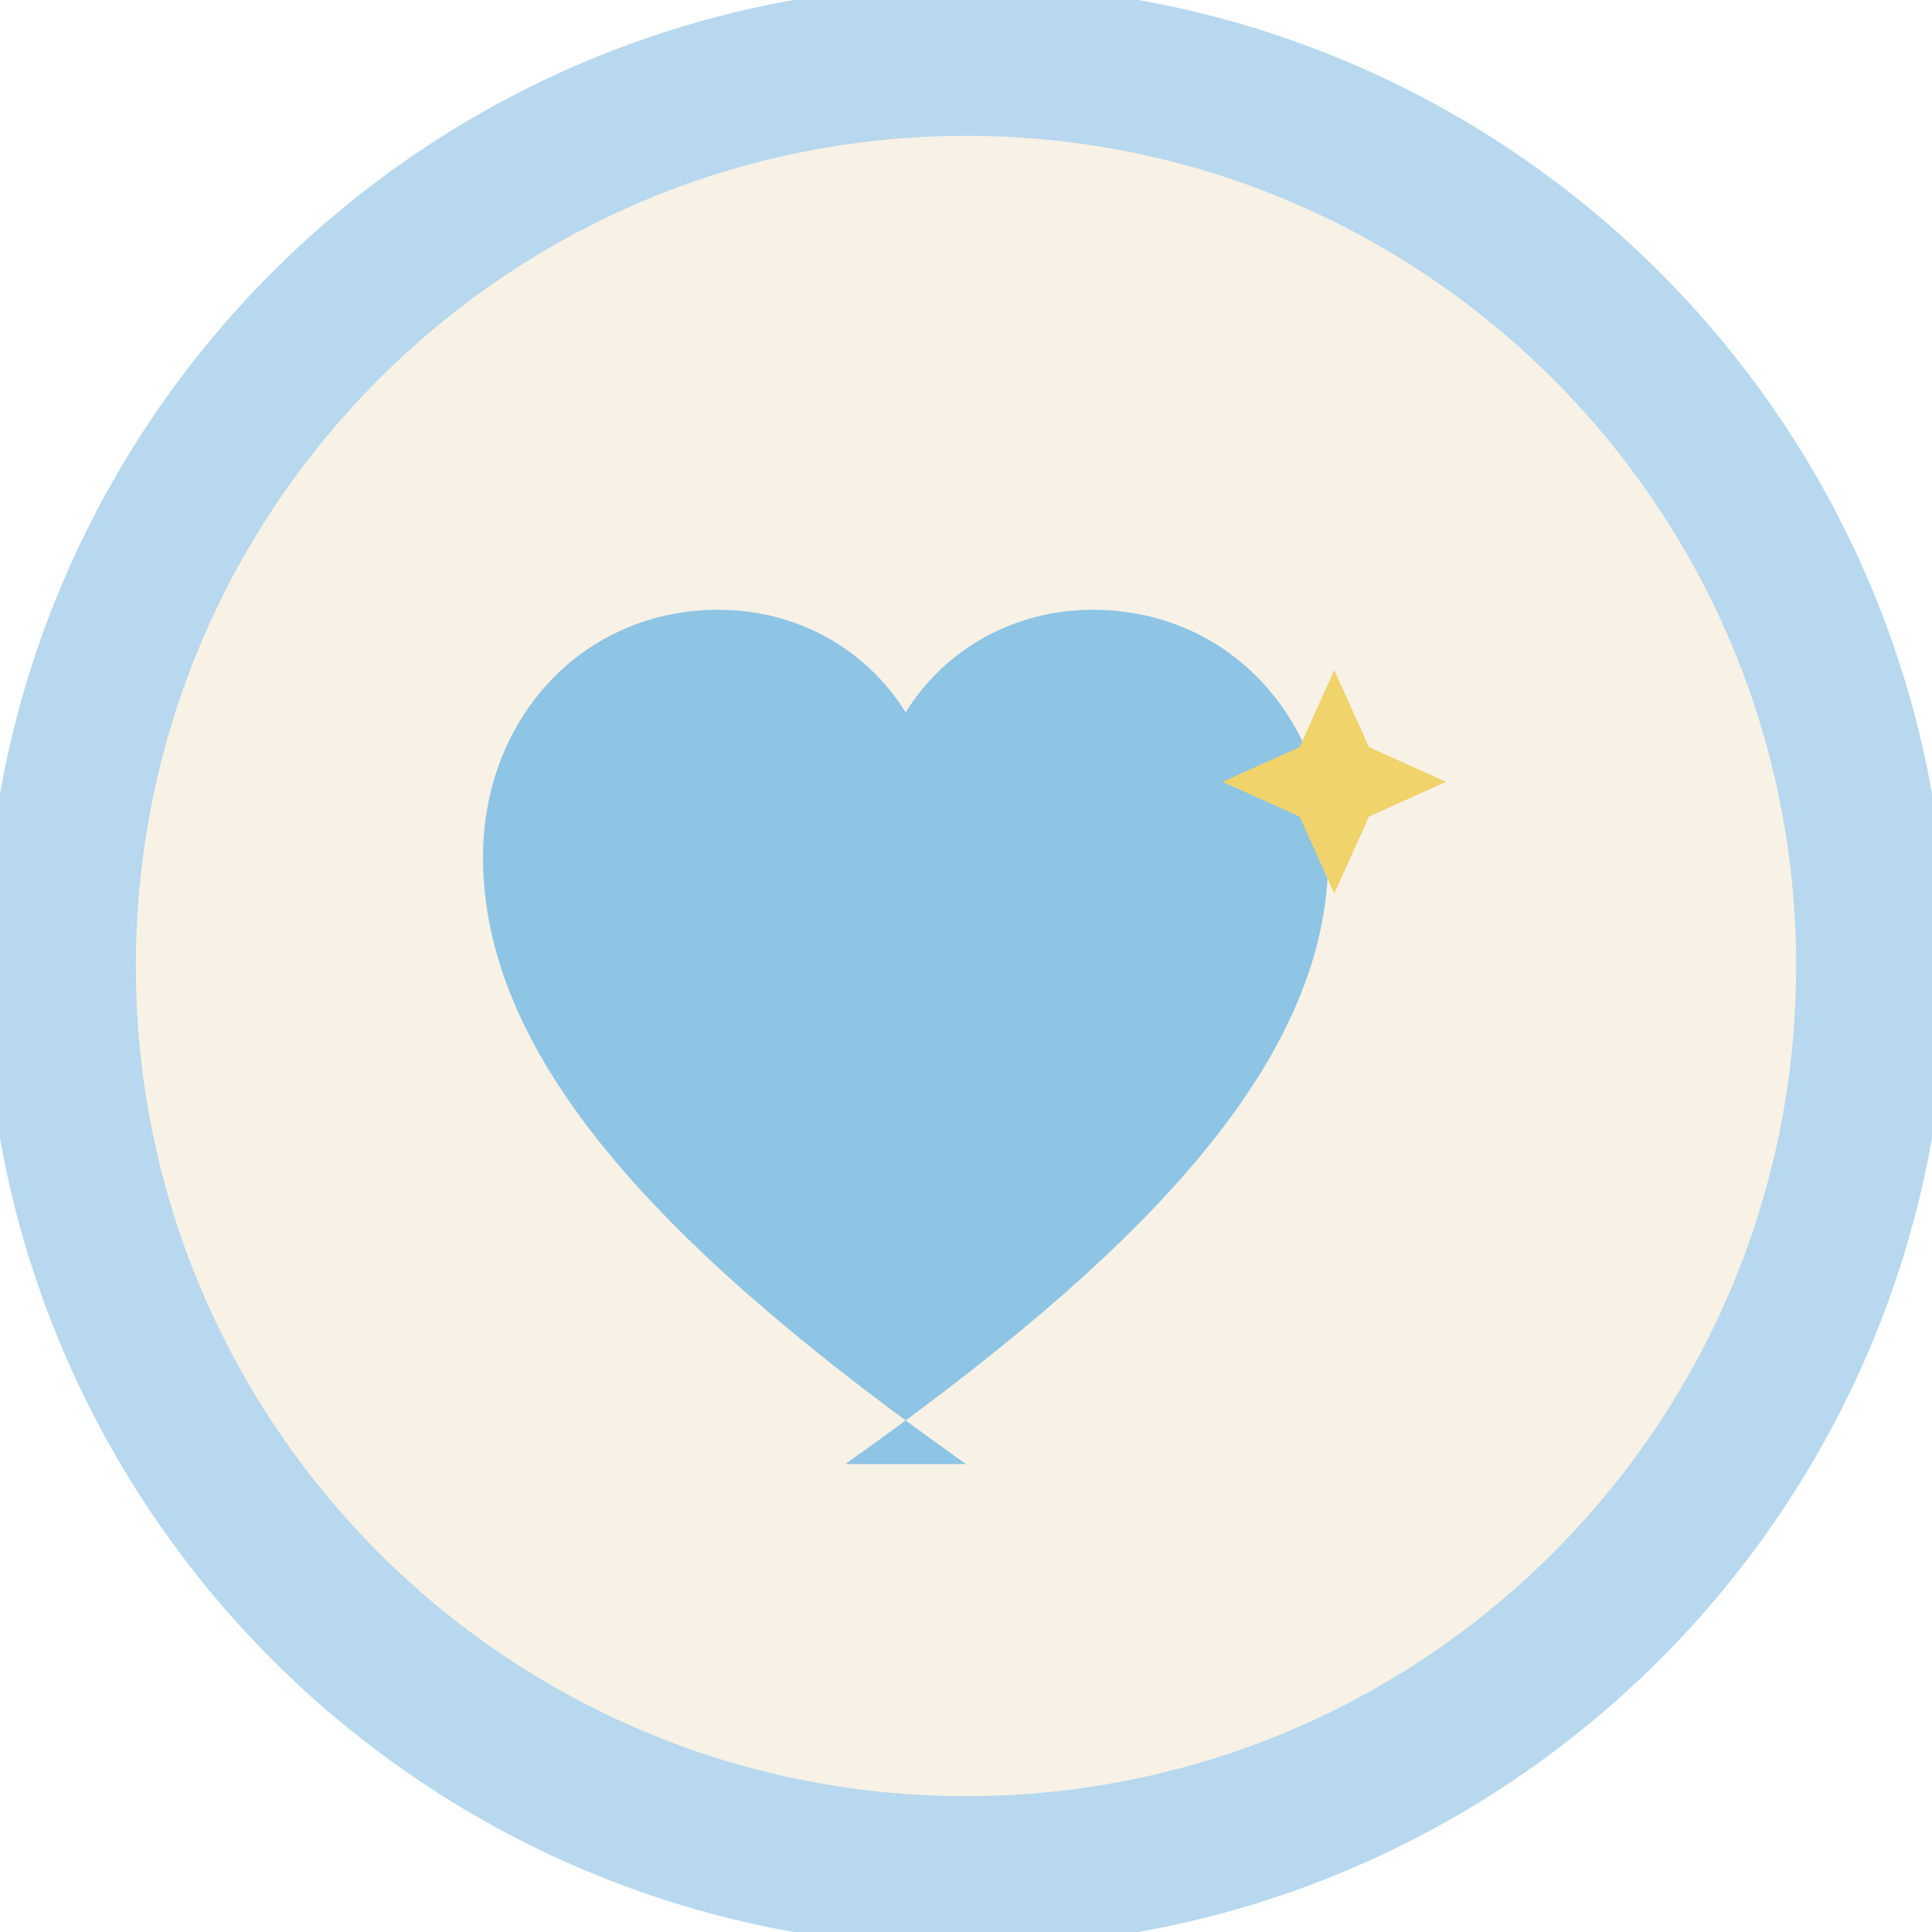
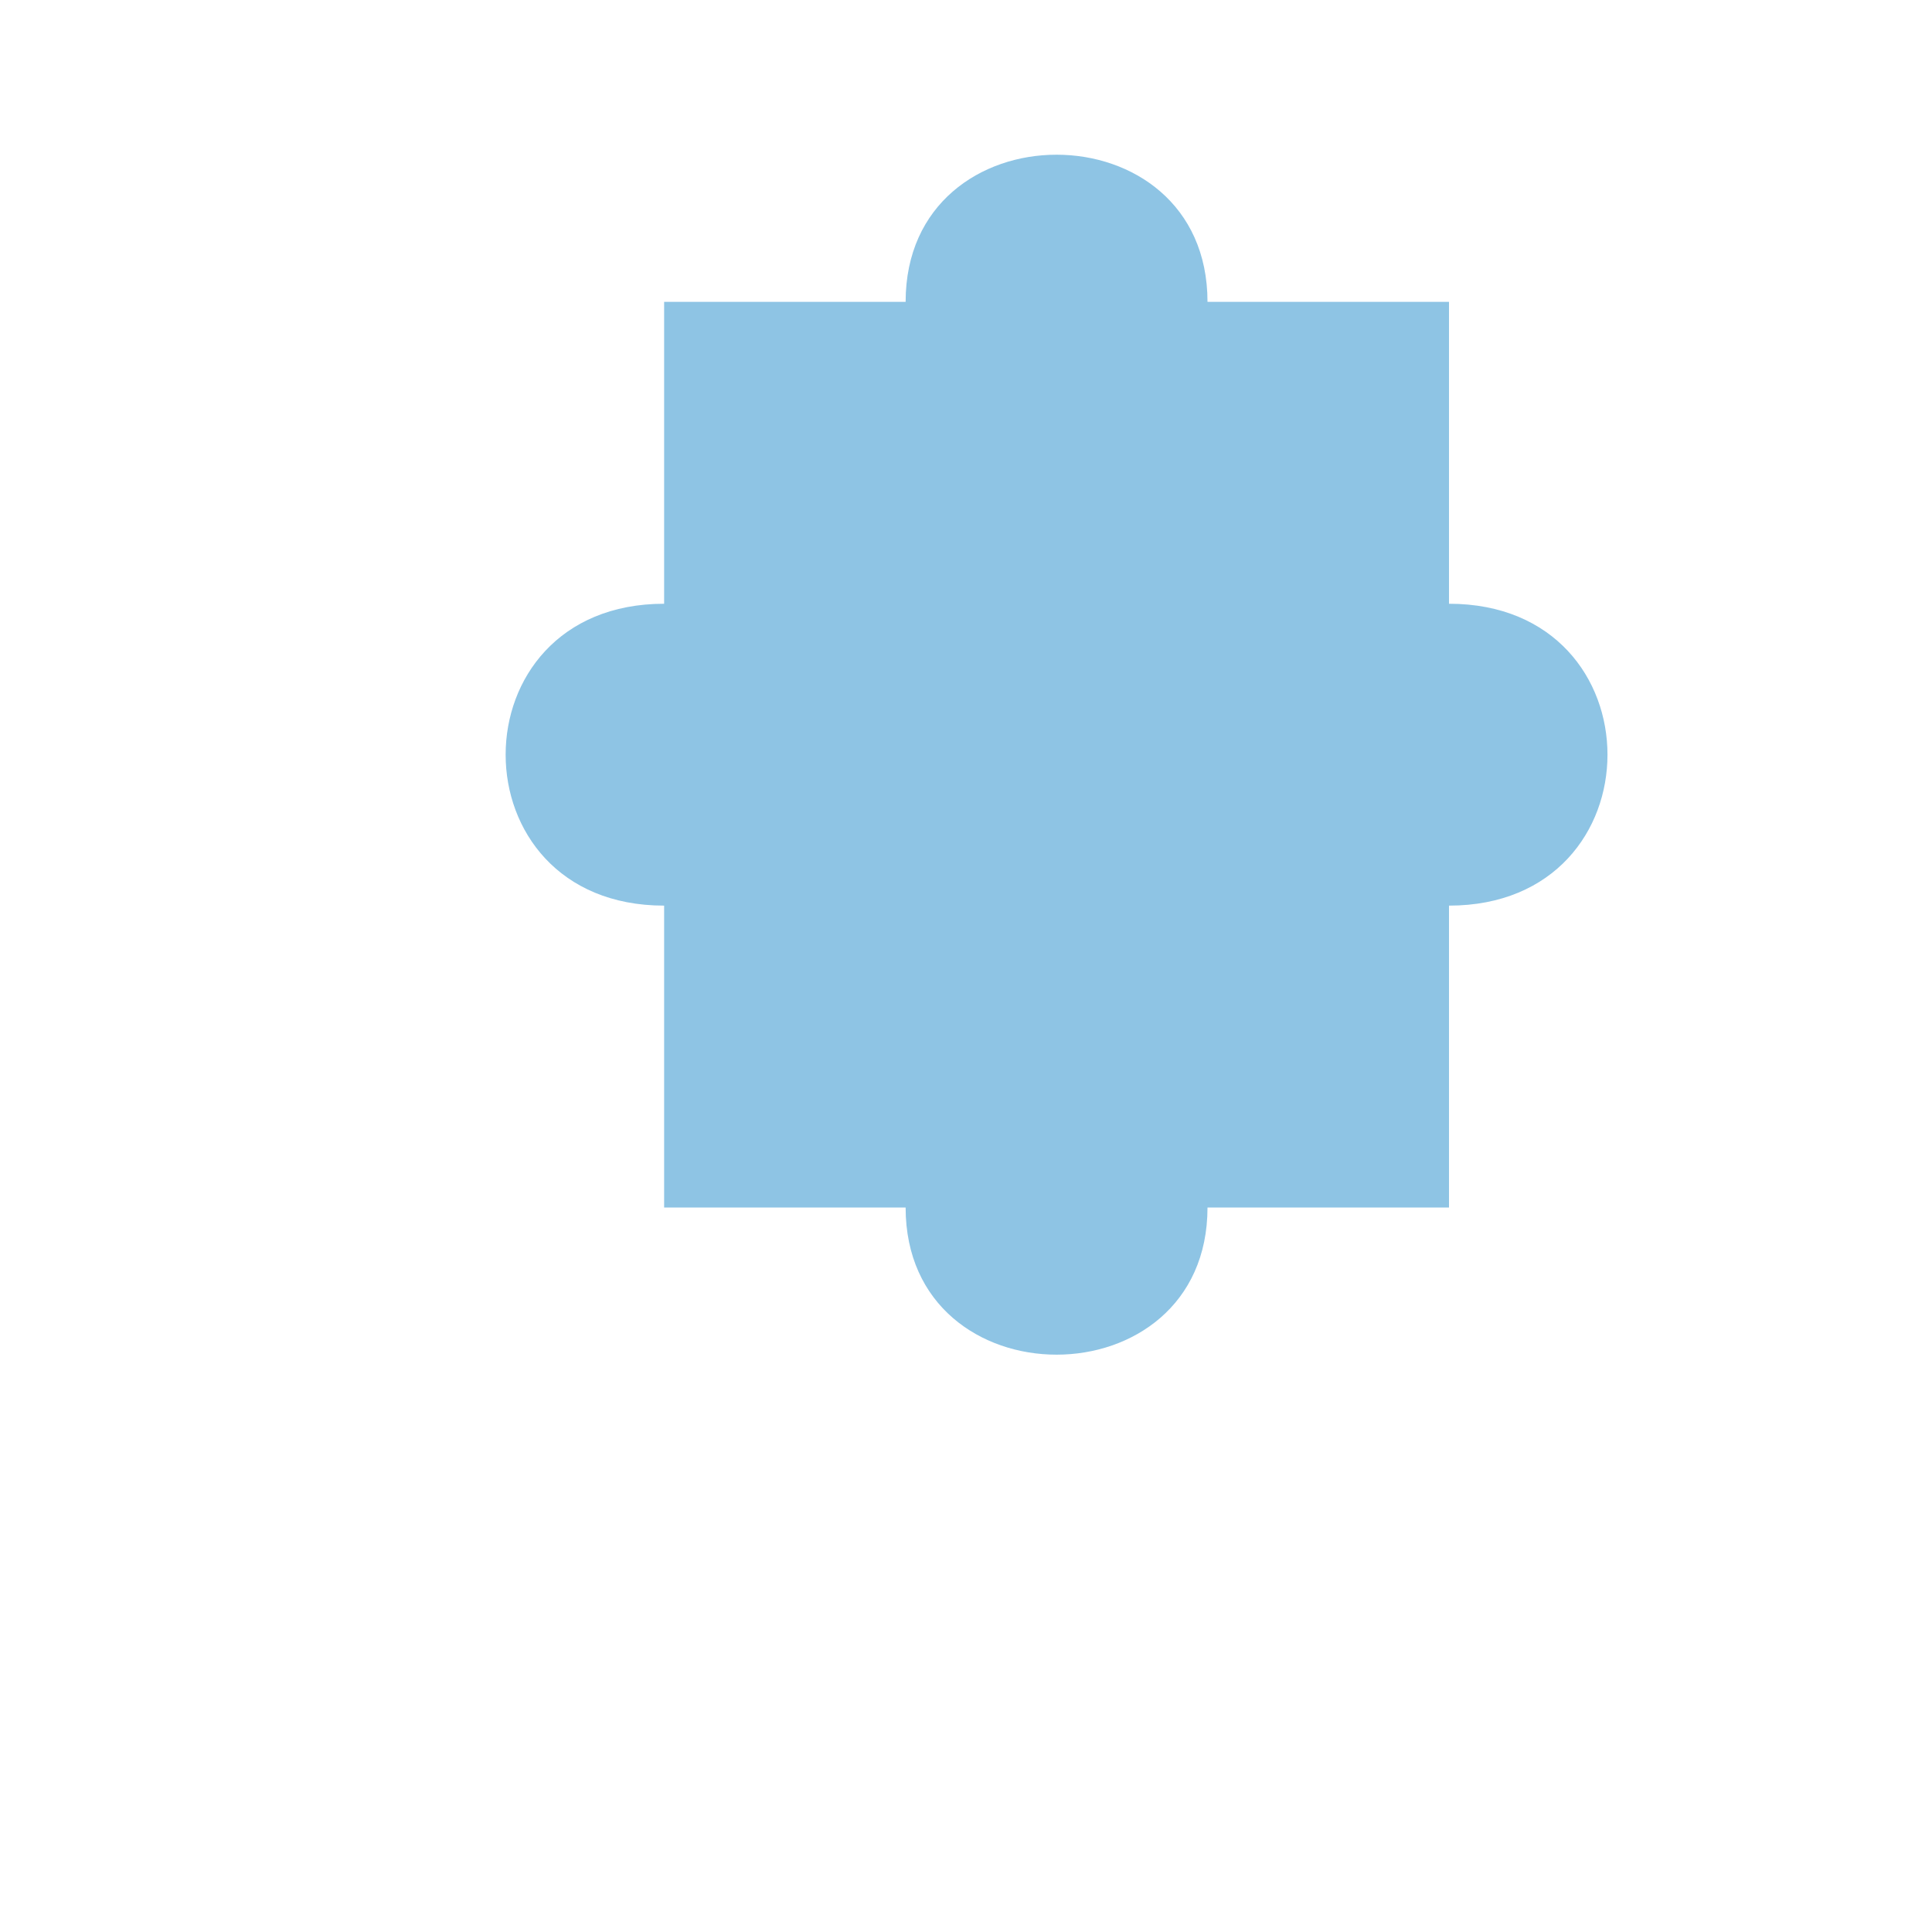
<svg xmlns="http://www.w3.org/2000/svg" viewBox="0 0 64 64" role="img" aria-label="Fund the Kid">
-   <circle cx="32" cy="32" r="30" fill="#F7F1E6" />
-   <circle cx="32" cy="32" r="30" fill="none" stroke="#B7D8EE" stroke-width="5" />
-   <path fill="#8EC4E4" d="M32 48.5c-9.6-6.8-16-13.2-16-20.1 0-4.6 3.3-8.2 7.8-8.2 2.6 0 4.9 1.3 6.2 3.4C31.3 21.5 33.6 20.2 36.2 20.2c4.5 0 7.8 3.6 7.8 8.2 0 6.9-6.4 13.3-16 20.1z" />
-   <path fill="#F0D36A" d="M44.2 22.2l1.15 2.55 2.55 1.15-2.55 1.15-1.15 2.55-1.15-2.55-2.55-1.15 2.55-1.15z" />
+   <path fill="#8EC4E4" d="M22 10h8c0-6.5 10-6.5 10 0h8v10c7 0 7 10 0 10v10H40c0 6.5-10 6.5-10 0H22V30c-7 0-7-10 0-10V10z" />
</svg>
